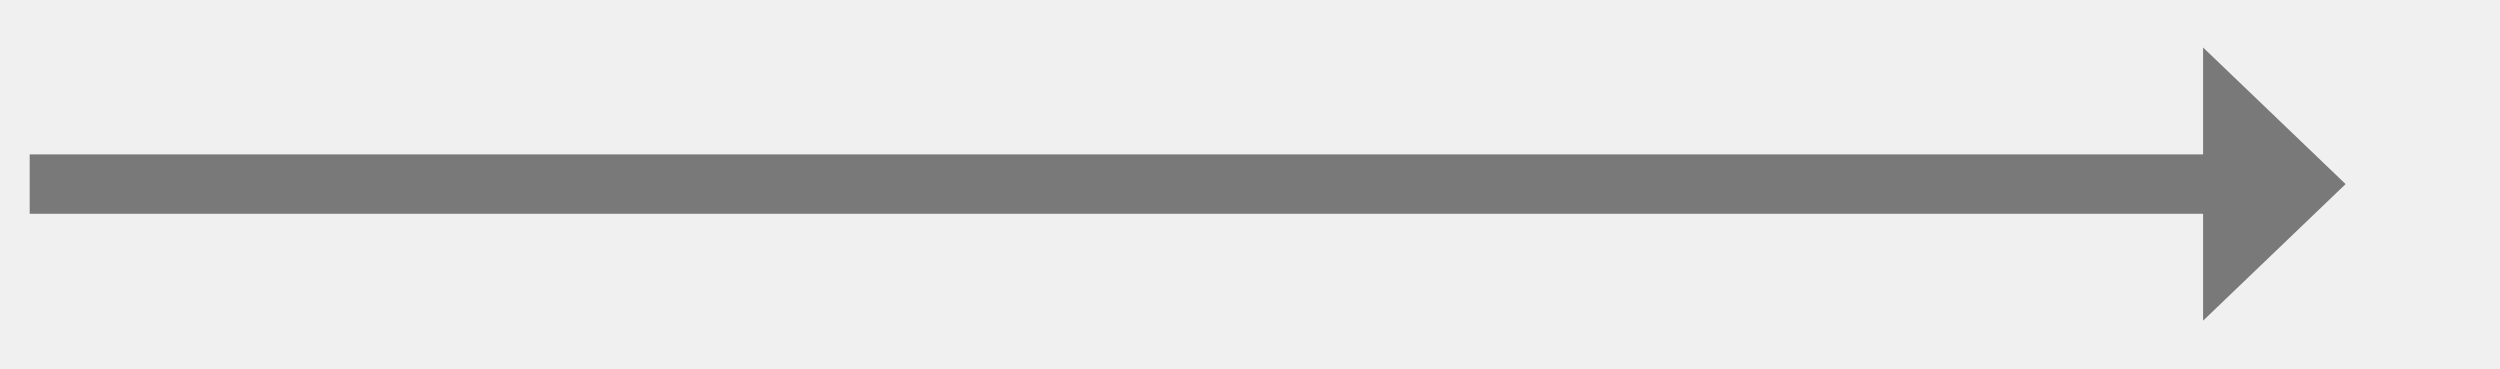
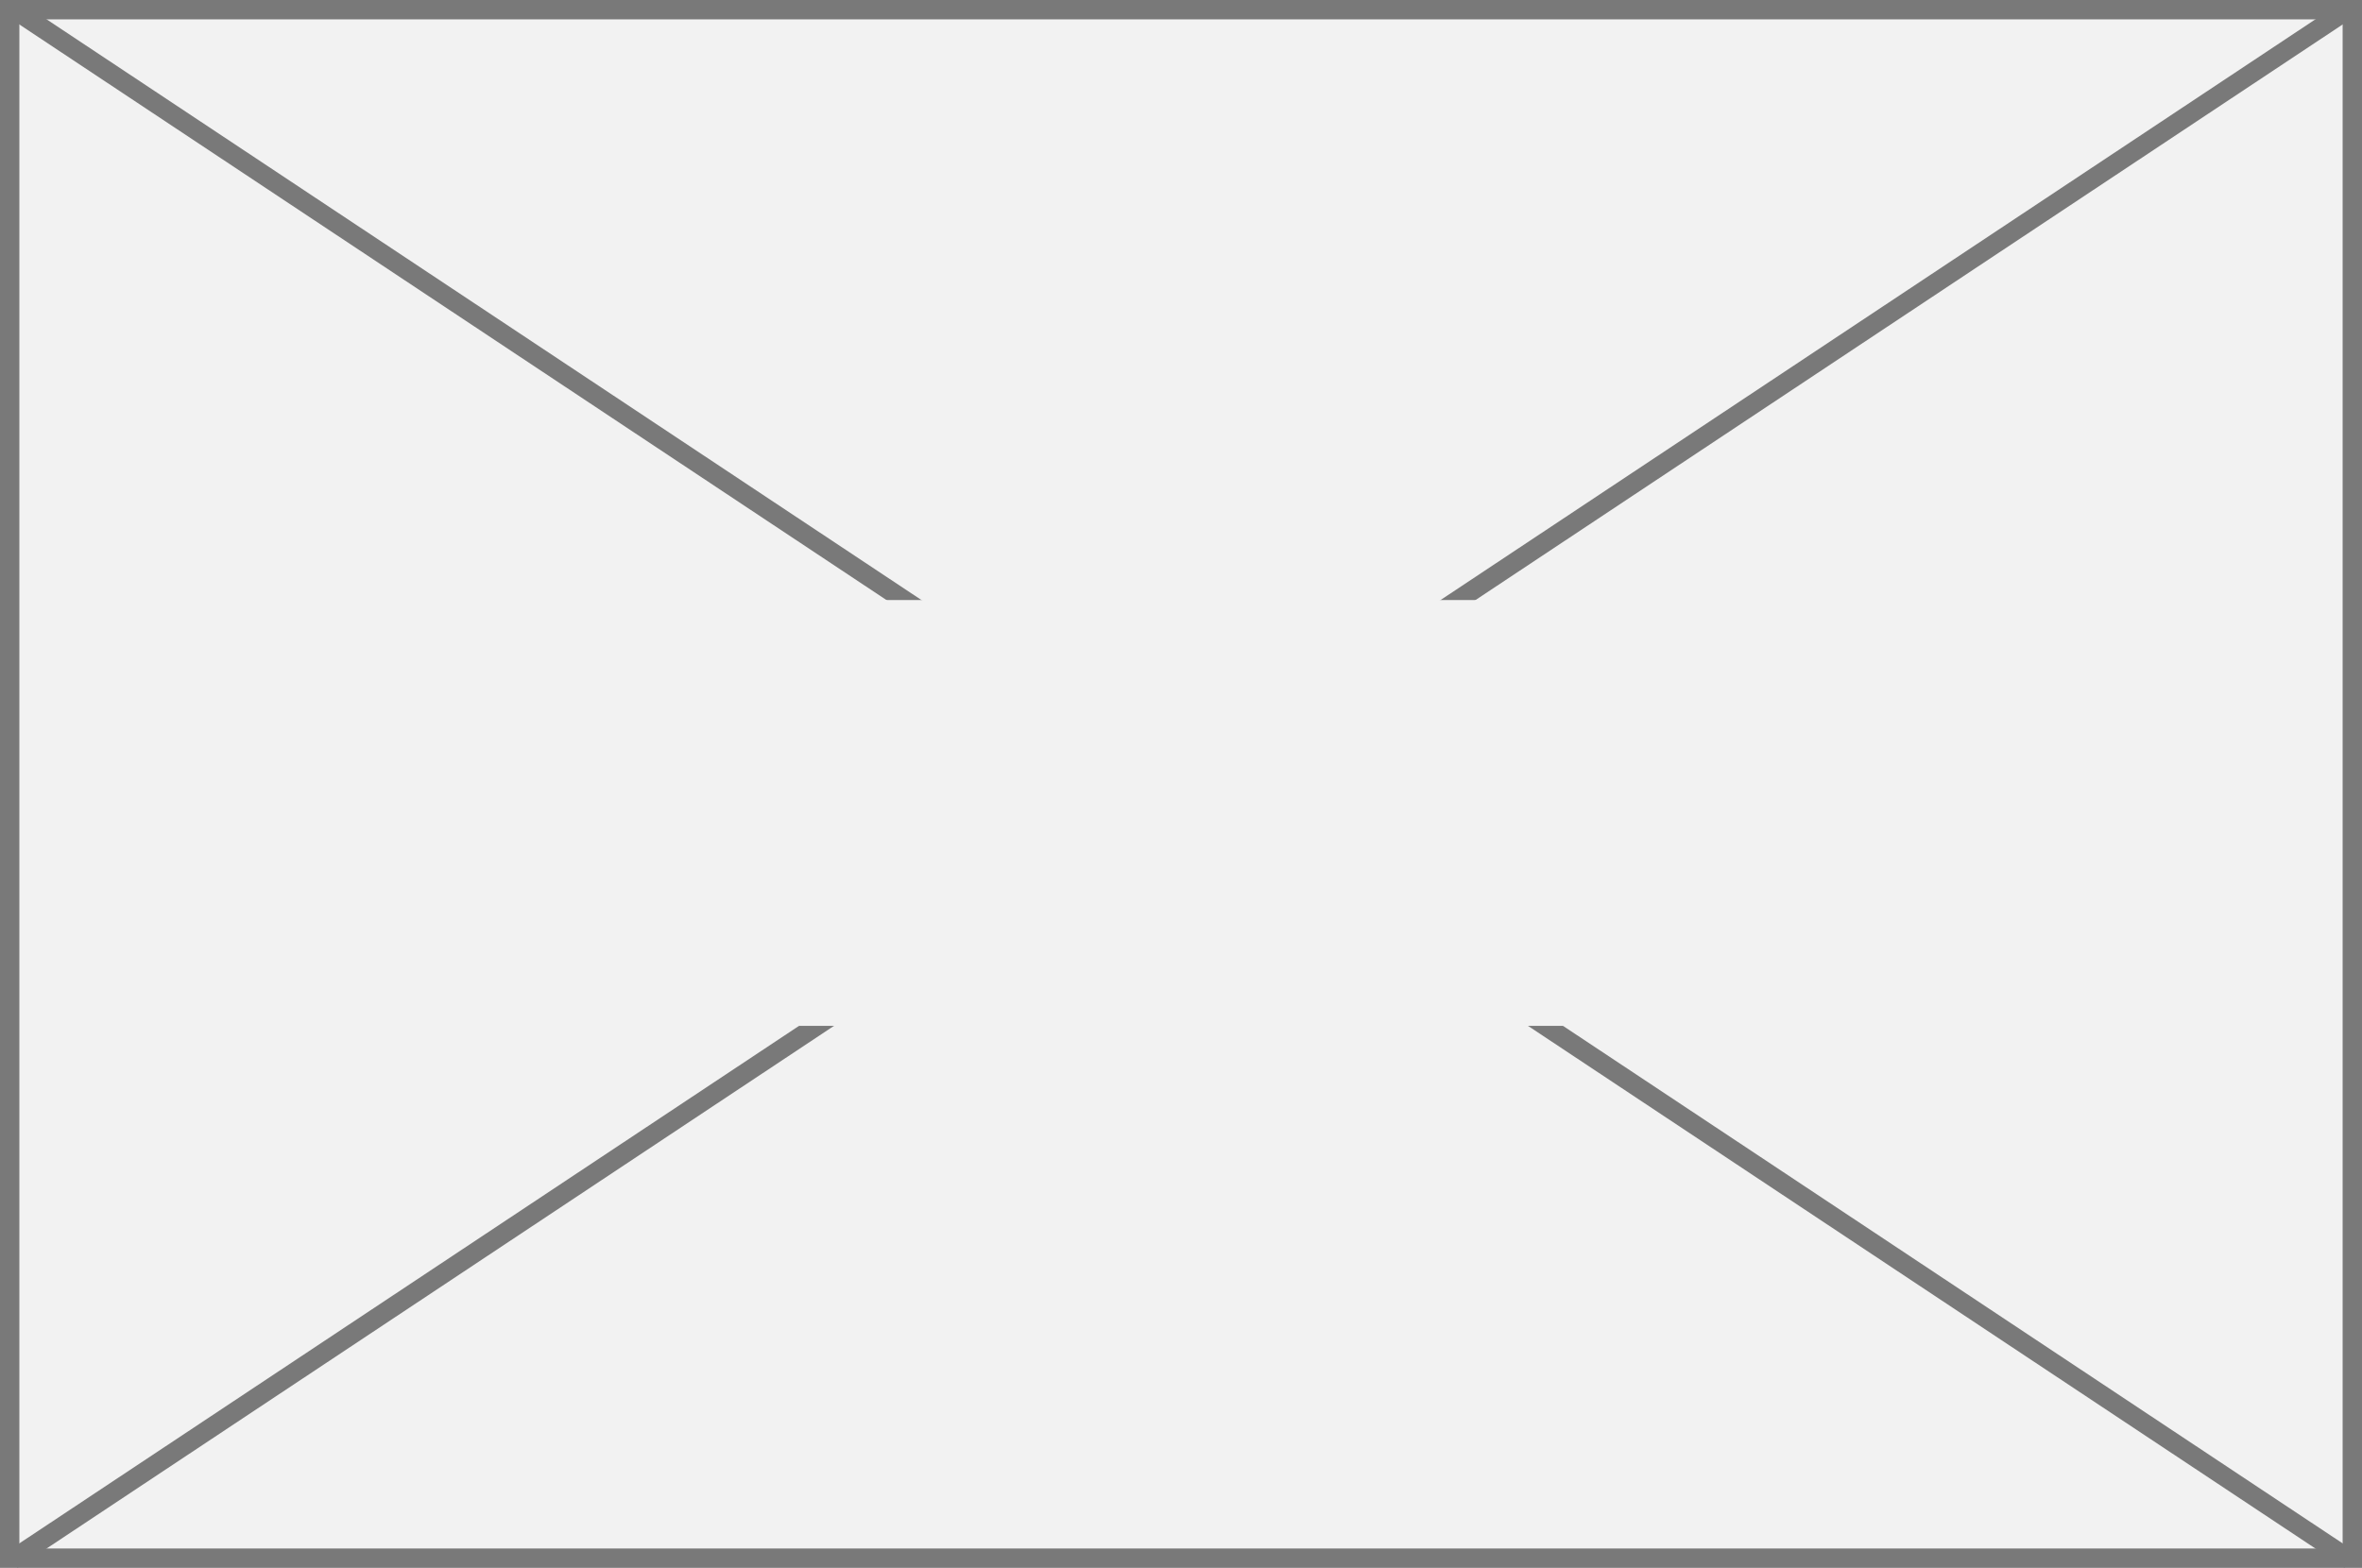
- <svg xmlns="http://www.w3.org/2000/svg" version="1.1" width="210.5px" height="31px">
-   <g transform="matrix(1 0 0 1 -1427.5 -3441 )">
-     <path d="M 1613 3468  L 1625 3456.5  L 1613 3445  L 1613 3468  Z " fill-rule="nonzero" fill="#797979" stroke="none" />
-     <path d="M 1430 3456.5  L 1616 3456.5  " stroke-width="5" stroke="#797979" fill="none" />
+ <svg xmlns="http://www.w3.org/2000/svg" version="1.1" width="122px" height="81px">
+   <defs>
+     <mask fill="white" id="clip92">
+       <path d="M 1281.5 206  L 1334.5 206  L 1334.5 228  L 1281.5 228  Z M 1246 175  L 1368 175  L 1368 256  L 1246 256  Z " fill-rule="evenodd" />
+     </mask>
+   </defs>
+   <g transform="matrix(1 0 0 1 -1246 -175 )">
+     <path d="M 1246.5 175.5  L 1367.5 175.5  L 1367.5 255.5  L 1246.5 255.5  L 1246.5 175.5  Z " fill-rule="nonzero" fill="#f2f2f2" stroke="none" />
+     <path d="M 1246.5 175.5  L 1367.5 175.5  L 1367.5 255.5  L 1246.5 255.5  L 1246.5 175.5  Z " stroke-width="1" stroke="#797979" fill="none" />
+     <path d="M 1246.627 175.417  L 1367.373 255.583  M 1367.373 175.417  L 1246.627 255.583  " stroke-width="1" stroke="#797979" fill="none" mask="url(#clip92)" />
  </g>
</svg>
